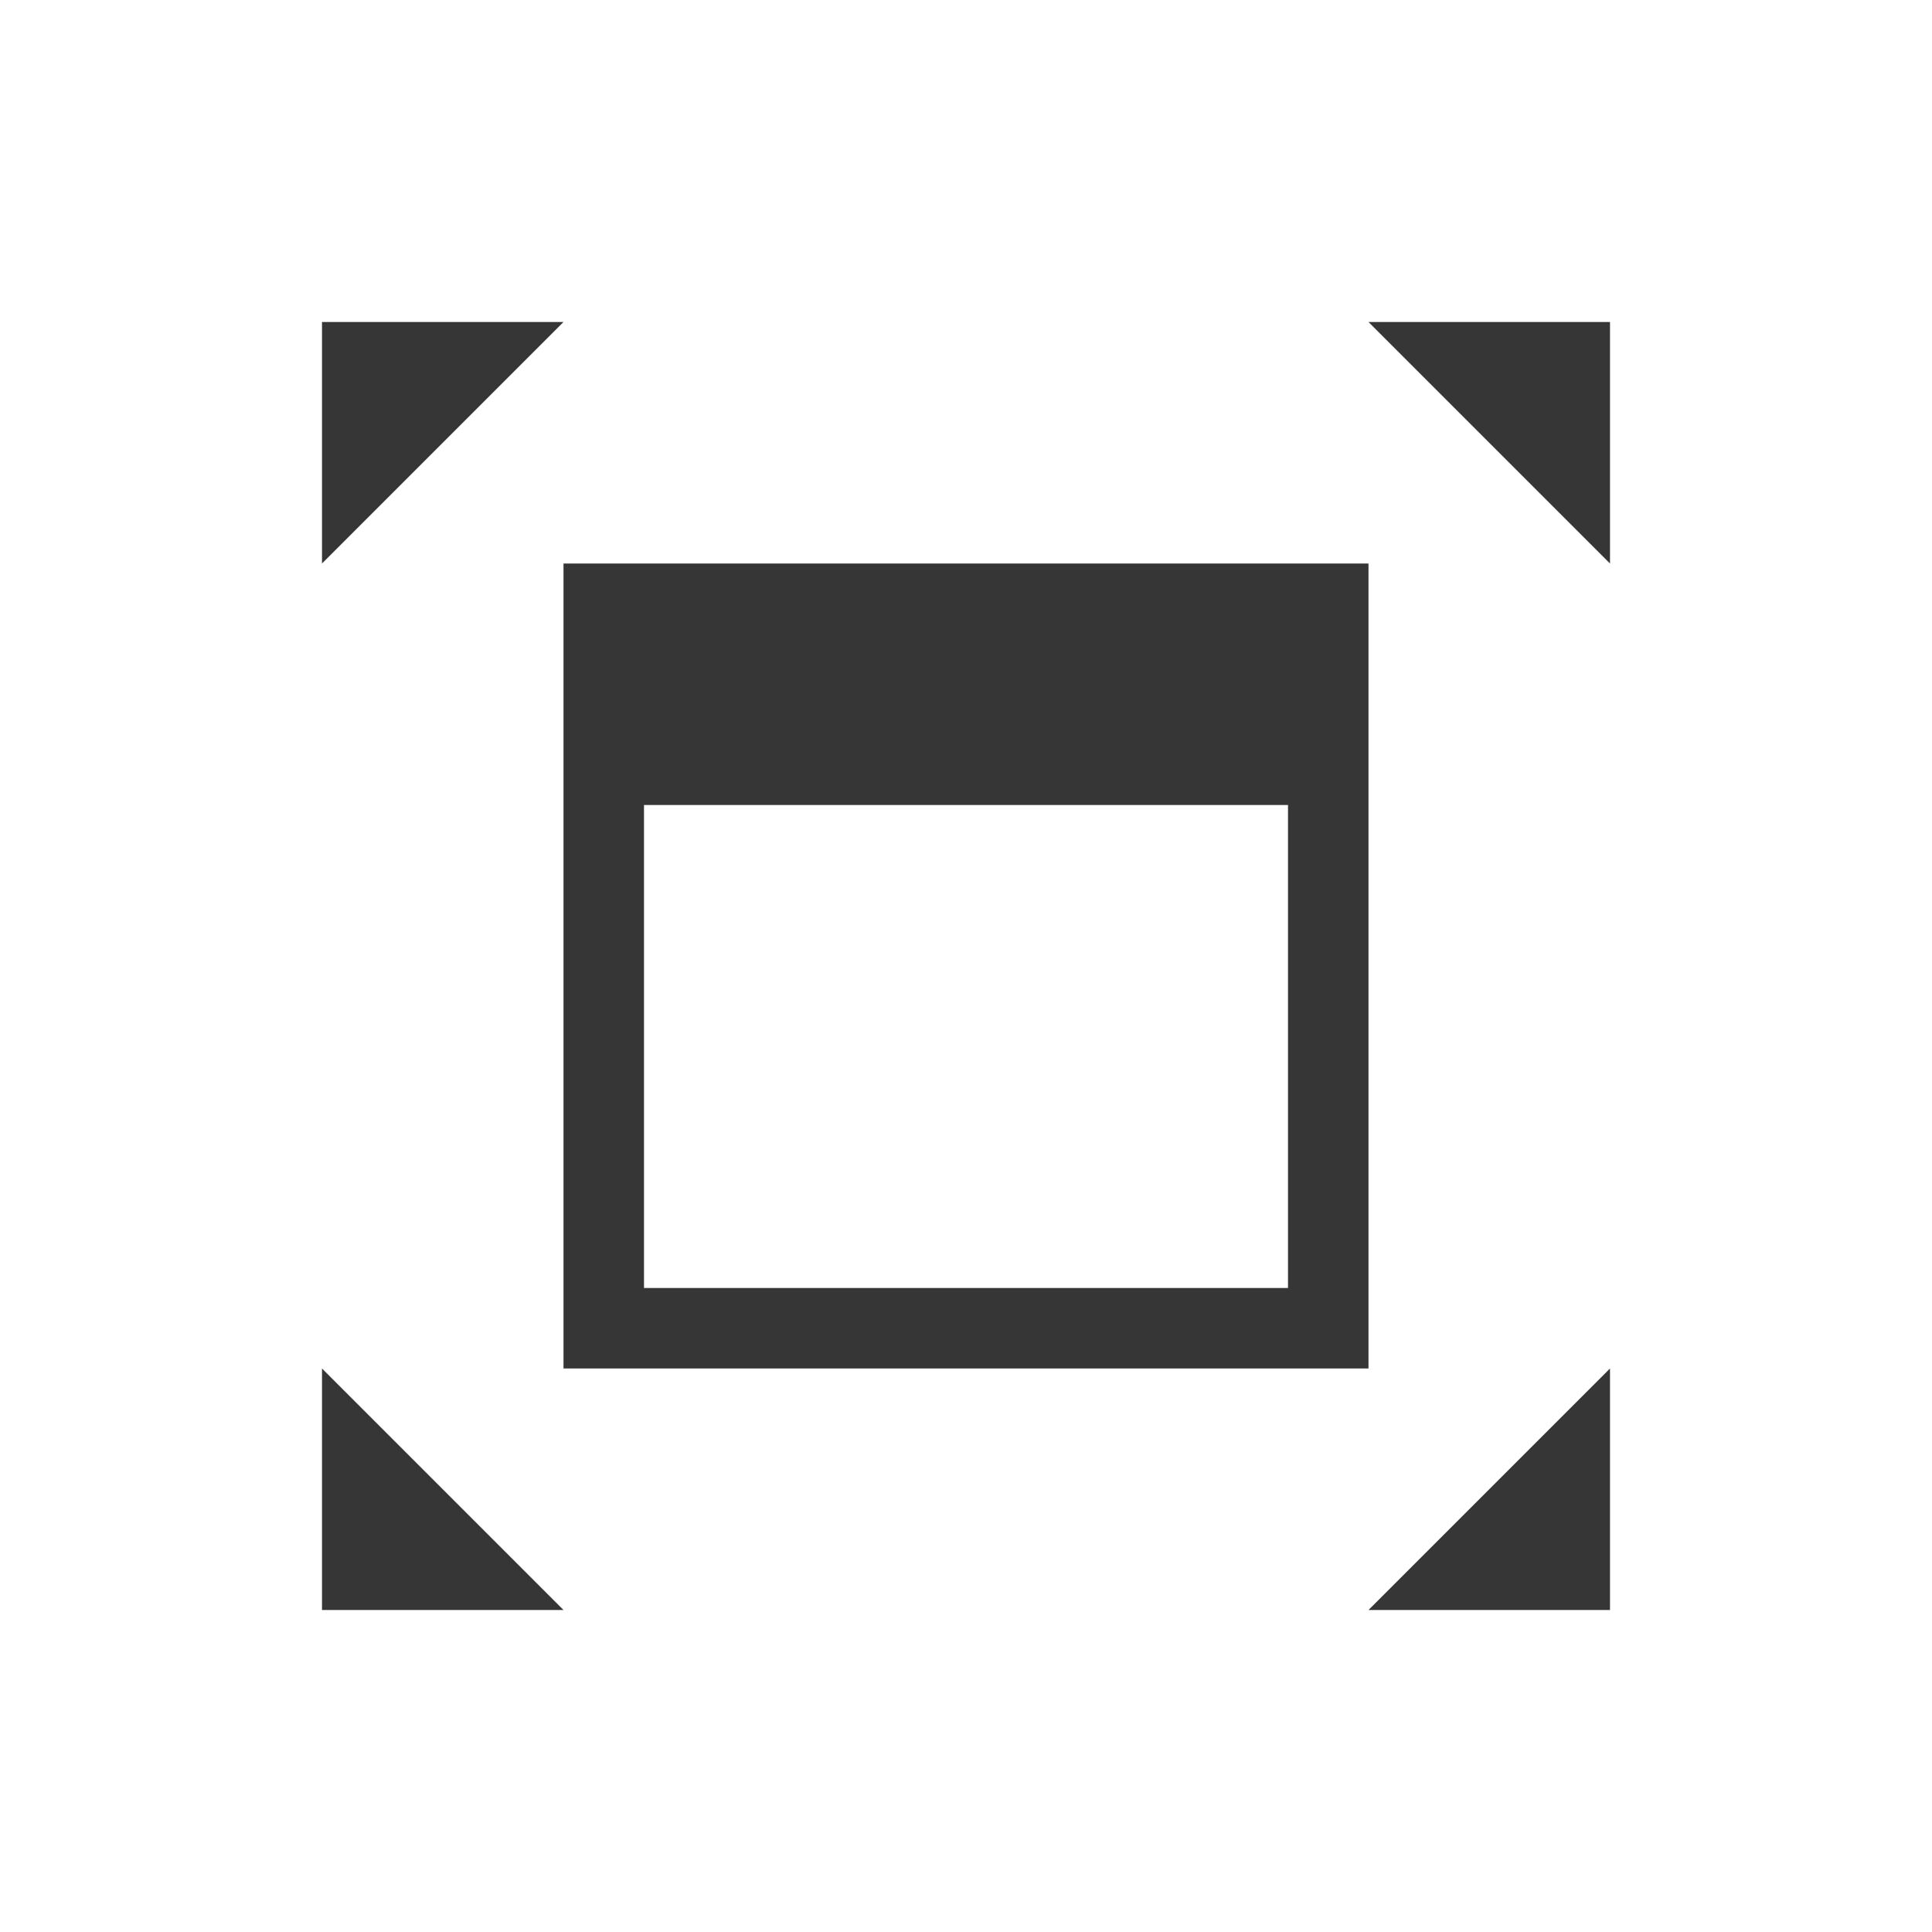
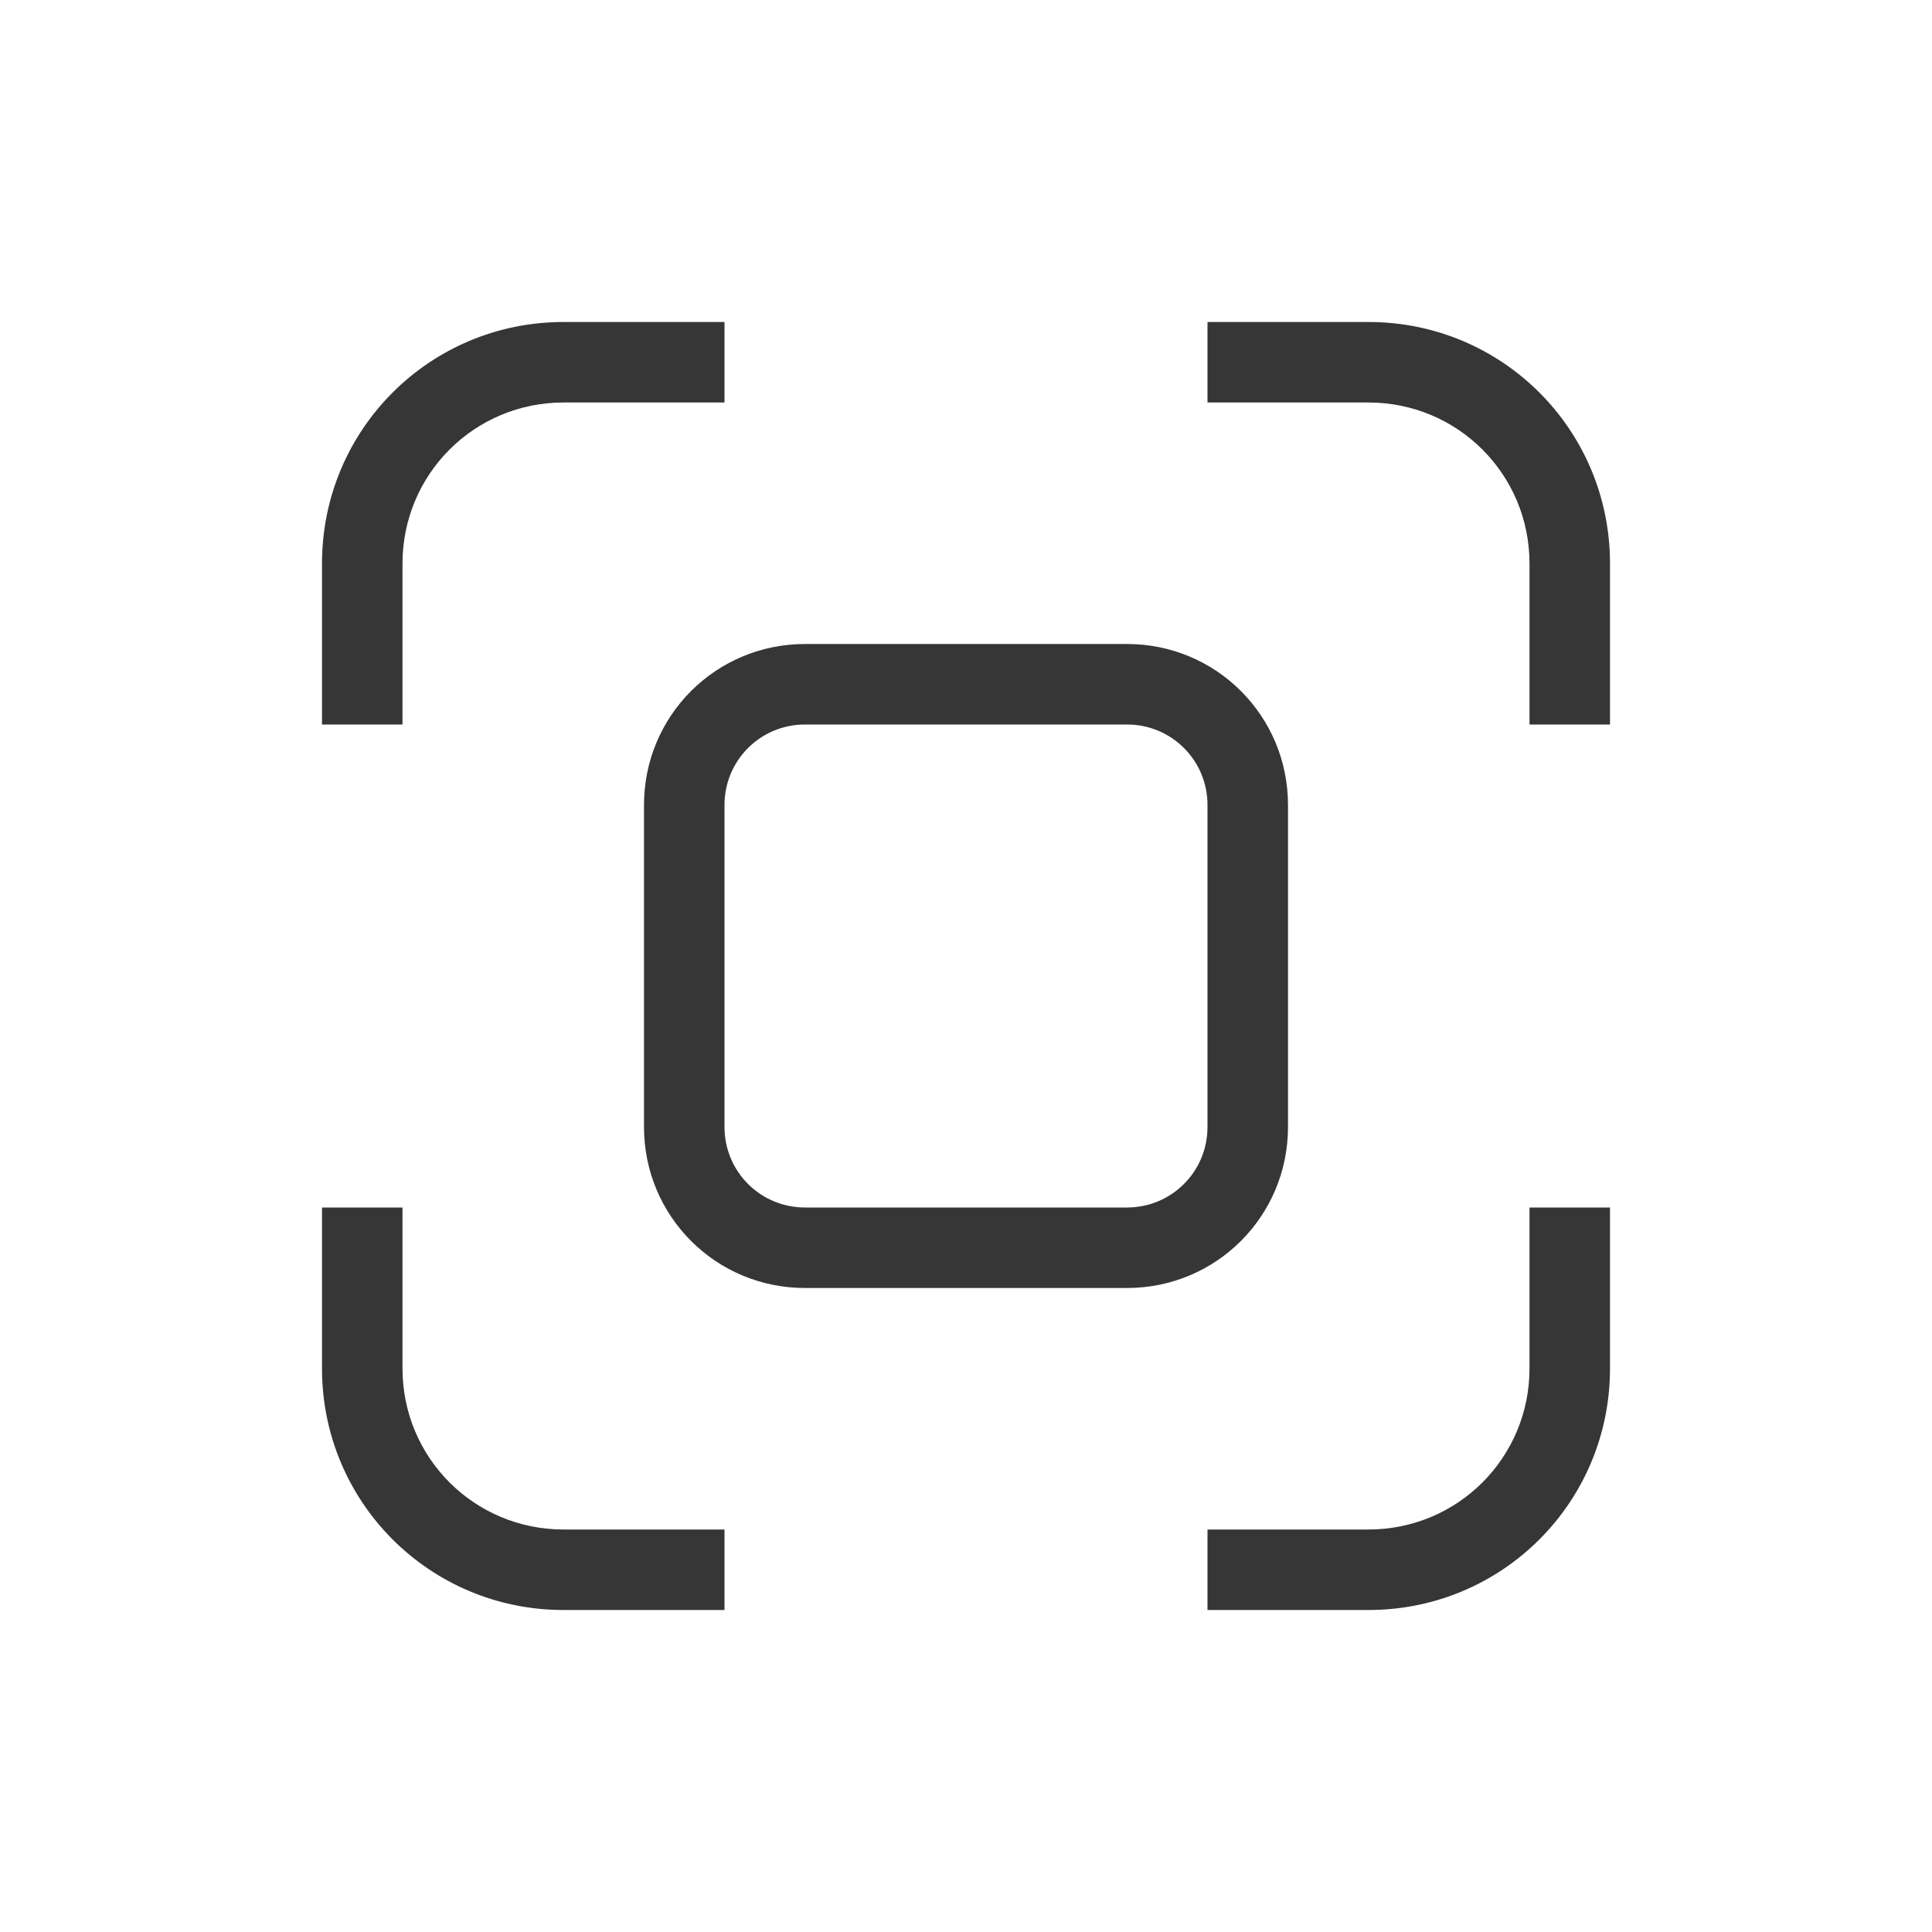
- <svg xmlns="http://www.w3.org/2000/svg" viewBox="0 0 24 24">
-   <defs id="defs3051">
-     <style type="text/css" id="current-color-scheme">
-       .ColorScheme-Text {
+ <svg xmlns="http://www.w3.org/2000/svg" version="1.1" viewBox="0 0 24 24">
+   <defs>
+     <style id="current-color-scheme" type="text/css">.ColorScheme-Text {
        color:#363636;
-       }
-       </style>
+       }</style>
  </defs>
-   <path style="fill:currentColor;fill-opacity:1;stroke:none" d="M 4 4 L 4 7 L 7 4 L 4 4 z M 17 4 L 20 7 L 20 4 L 17 4 z M 7 7 L 7 10 L 7 16 L 7 17 L 17 17 L 17 16 L 17 7 L 8 7 L 7 7 z M 8 10 L 16 10 L 16 16 L 8 16 L 8 10 z M 4 17 L 4 20 L 7 20 L 4 17 z M 20 17 L 17 20 L 20 20 L 20 17 z " class="ColorScheme-Text" />
+   <path class="ColorScheme-Text" d="m10 8c-1.108 0-2 0.892-2 2v4c0 1.108 0.892 2 2 2h4c1.108 0 2-0.892 2-2v-4c0-1.108-0.892-2-2-2zm0 1h4c0.554 0 1 0.446 1 1v4c0 0.554-0.446 1-1 1h-4c-0.554 0-1-0.446-1-1v-4c0-0.554 0.446-1 1-1z" fill="currentColor" />
+   <path class="ColorScheme-Text" d="m7 4c-1.662 0-3 1.338-3 3v2h1v-2c0-1.108 0.892-2 2-2h2v-1zm8 0v1h2c1.108 0 2 0.892 2 2v2h1v-2c0-1.662-1.338-3-3-3zm-11 11v2c0 1.662 1.338 3 3 3h2v-1h-2c-1.108 0-2-0.892-2-2v-2zm15 0v2c0 1.108-0.892 2-2 2h-2v1h2c1.662 0 3-1.338 3-3v-2z" fill="currentColor" />
</svg>
